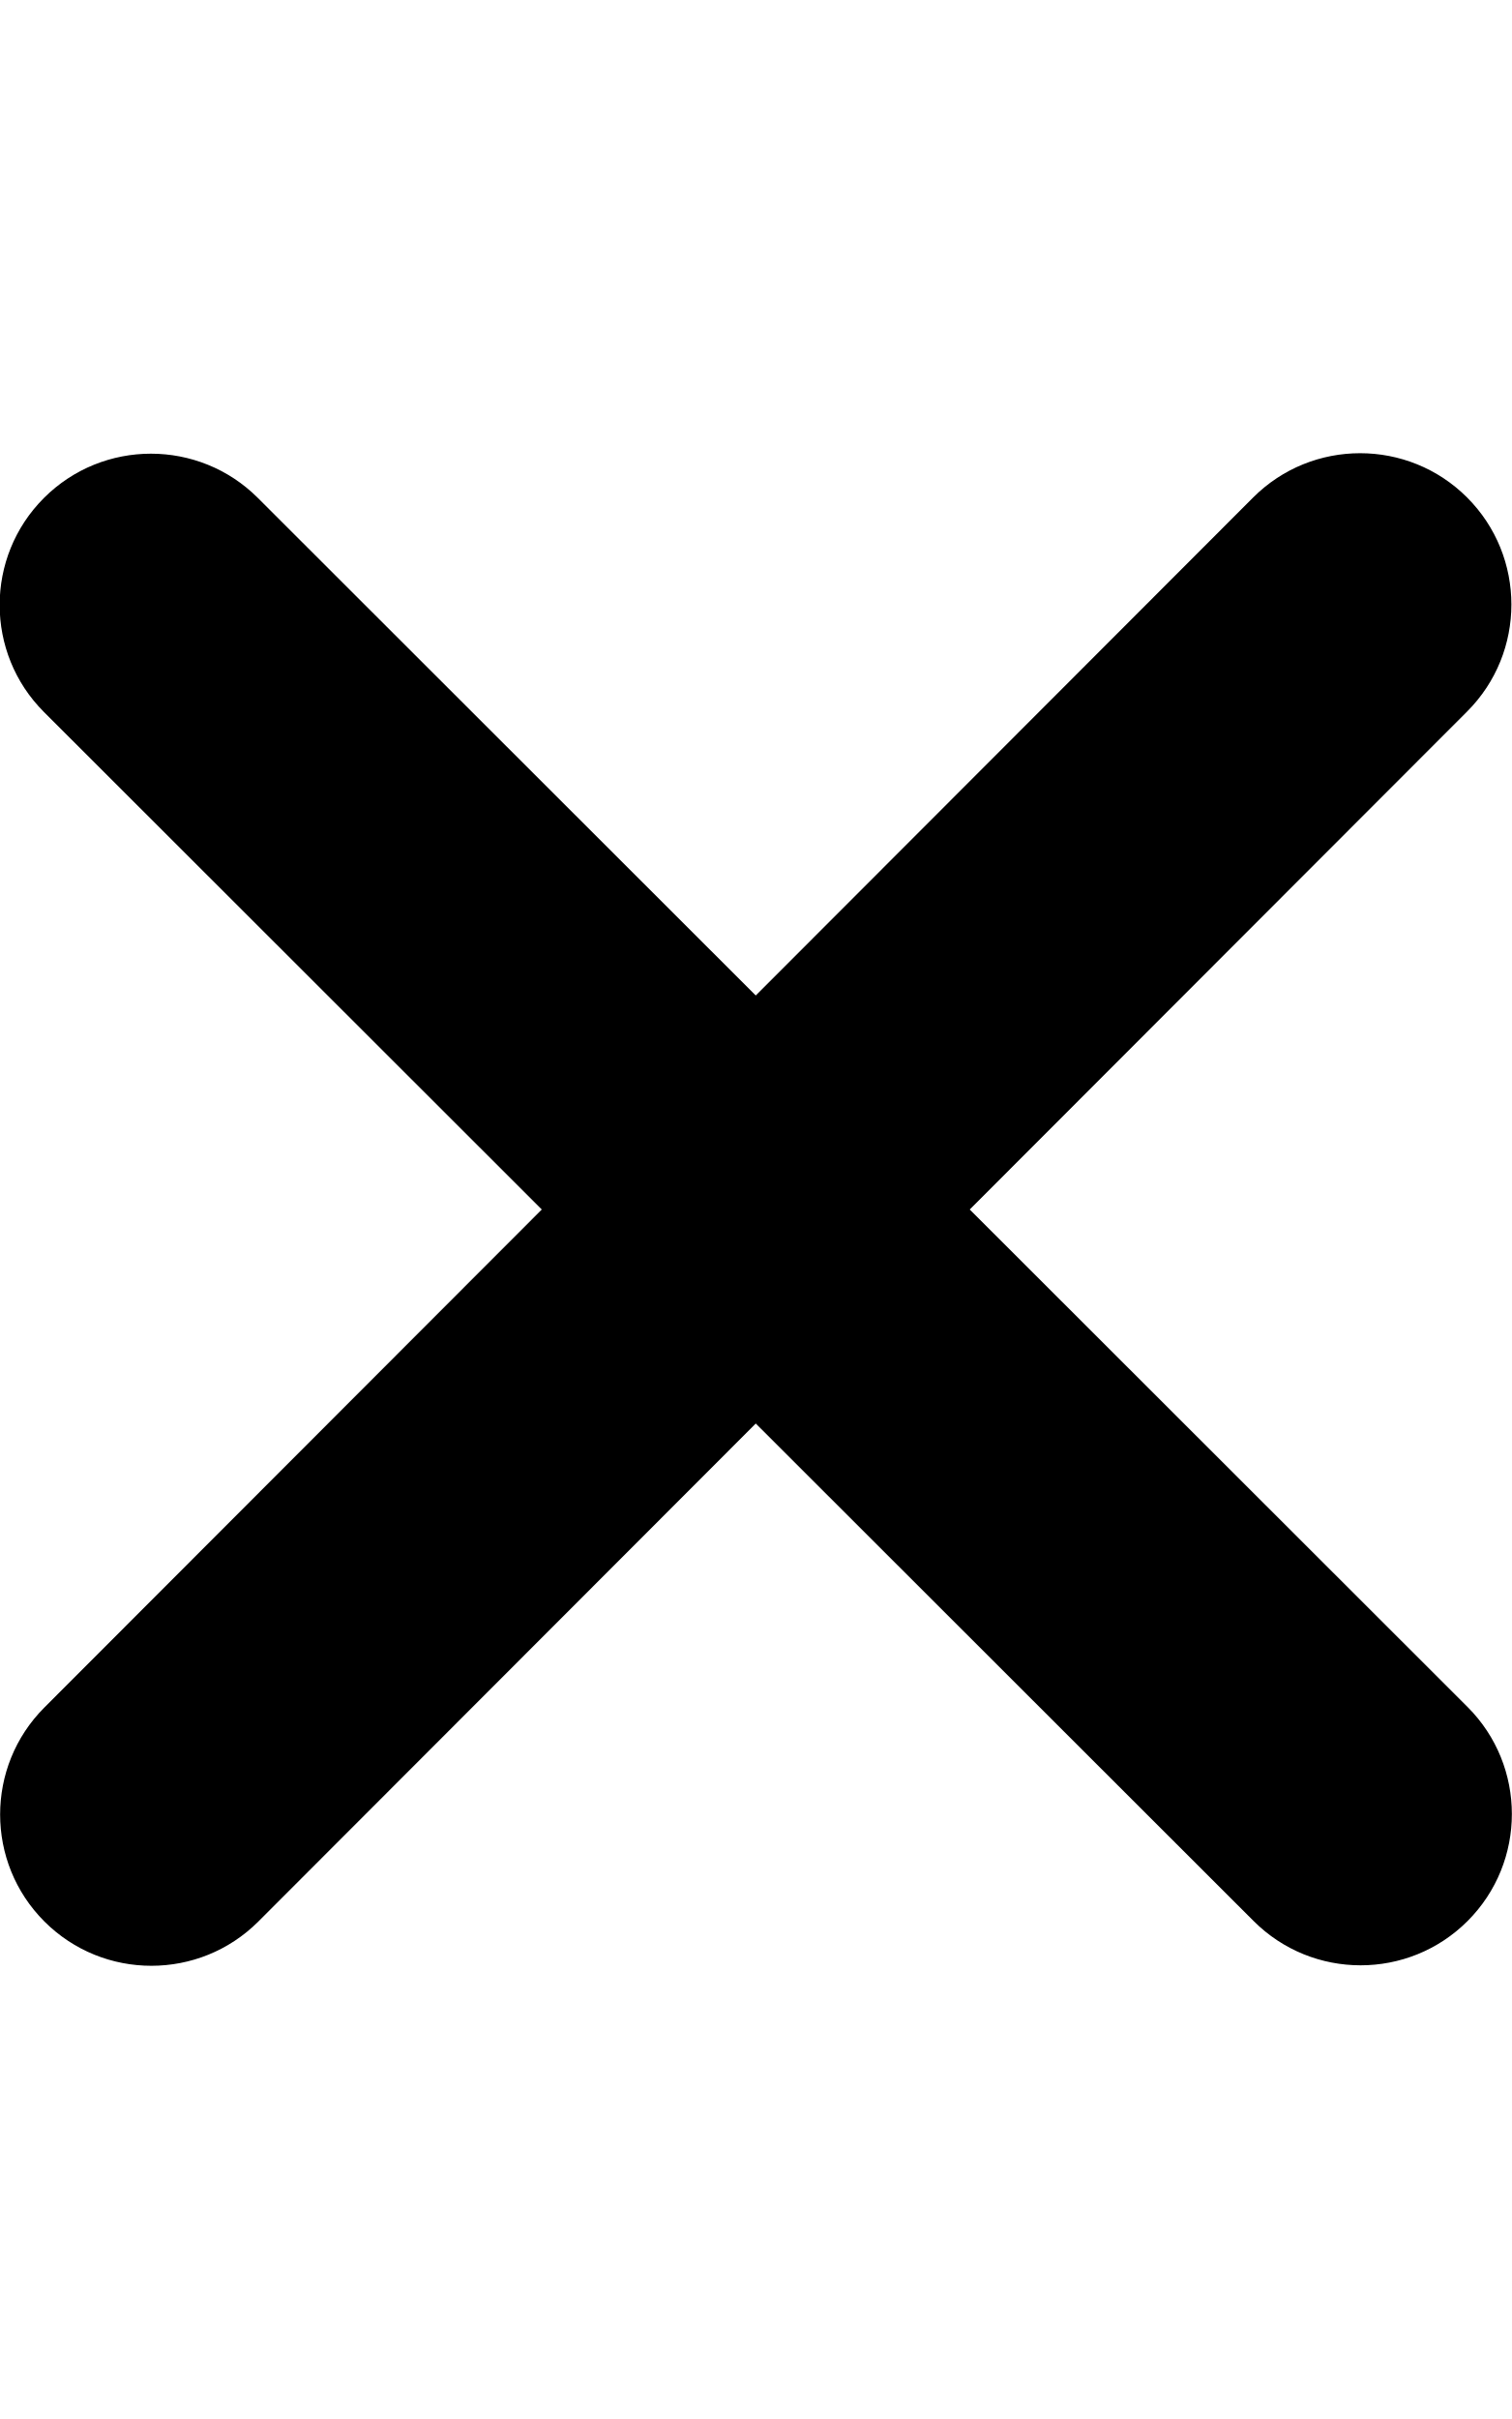
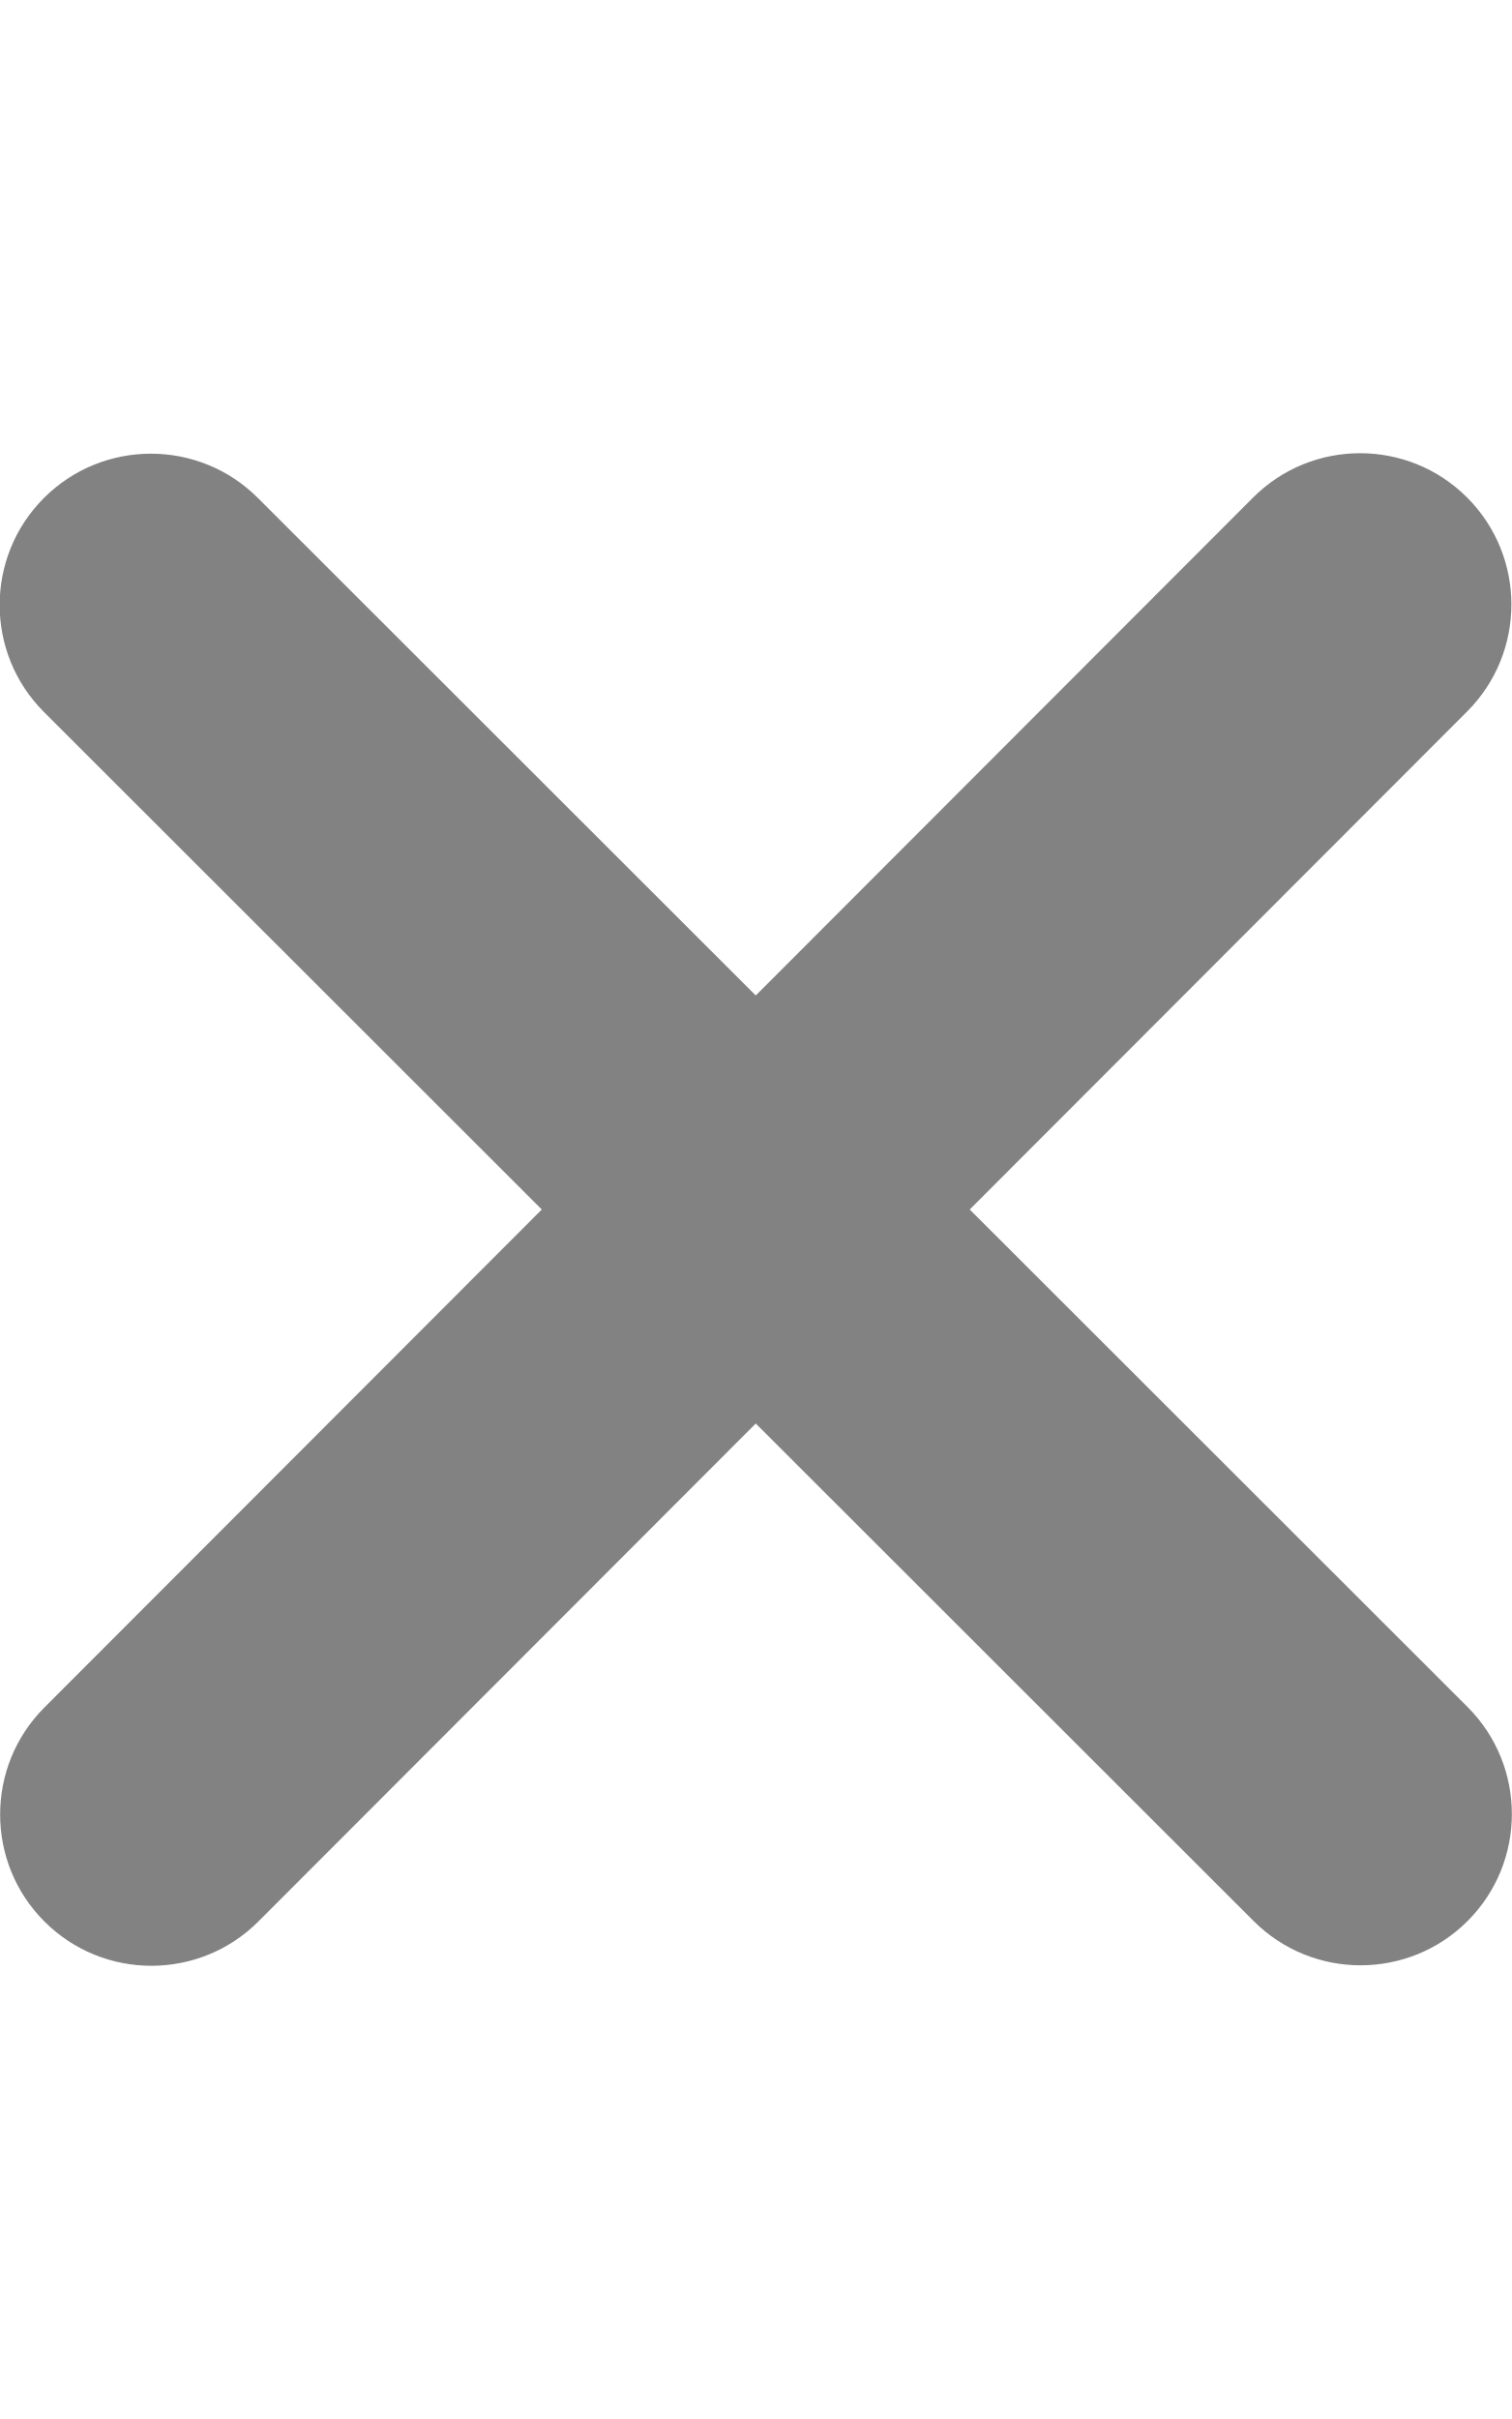
<svg xmlns="http://www.w3.org/2000/svg" viewBox="0 0 320 512">
-   <path d="M310.6 150.6c12.5-12.5 12.5-32.8 0-45.3s-32.8-12.5-45.3 0L160 210.7 54.6 105.4c-12.5-12.5-32.8-12.5-45.3 0s-12.5 32.8 0 45.3L114.7 256 9.4 361.4c-12.5 12.5-12.5 32.8 0 45.3s32.8 12.5 45.3 0L160 301.3 265.4 406.6c12.5 12.5 32.8 12.5 45.3 0s12.5-32.8 0-45.3L205.3 256 310.6 150.6z" />
+   <path d="M310.6 150.6c12.5-12.5 12.5-32.8 0-45.3s-32.8-12.5-45.3 0L160 210.7 54.6 105.4c-12.5-12.5-32.8-12.5-45.3 0s-12.5 32.8 0 45.3L114.7 256 9.4 361.4c-12.5 12.5-12.5 32.8 0 45.3s32.8 12.5 45.3 0L160 301.3 265.4 406.6c12.5 12.5 32.8 12.5 45.3 0s12.5-32.8 0-45.3L205.3 256 310.6 150.6z" fill="#828282" />
</svg>
